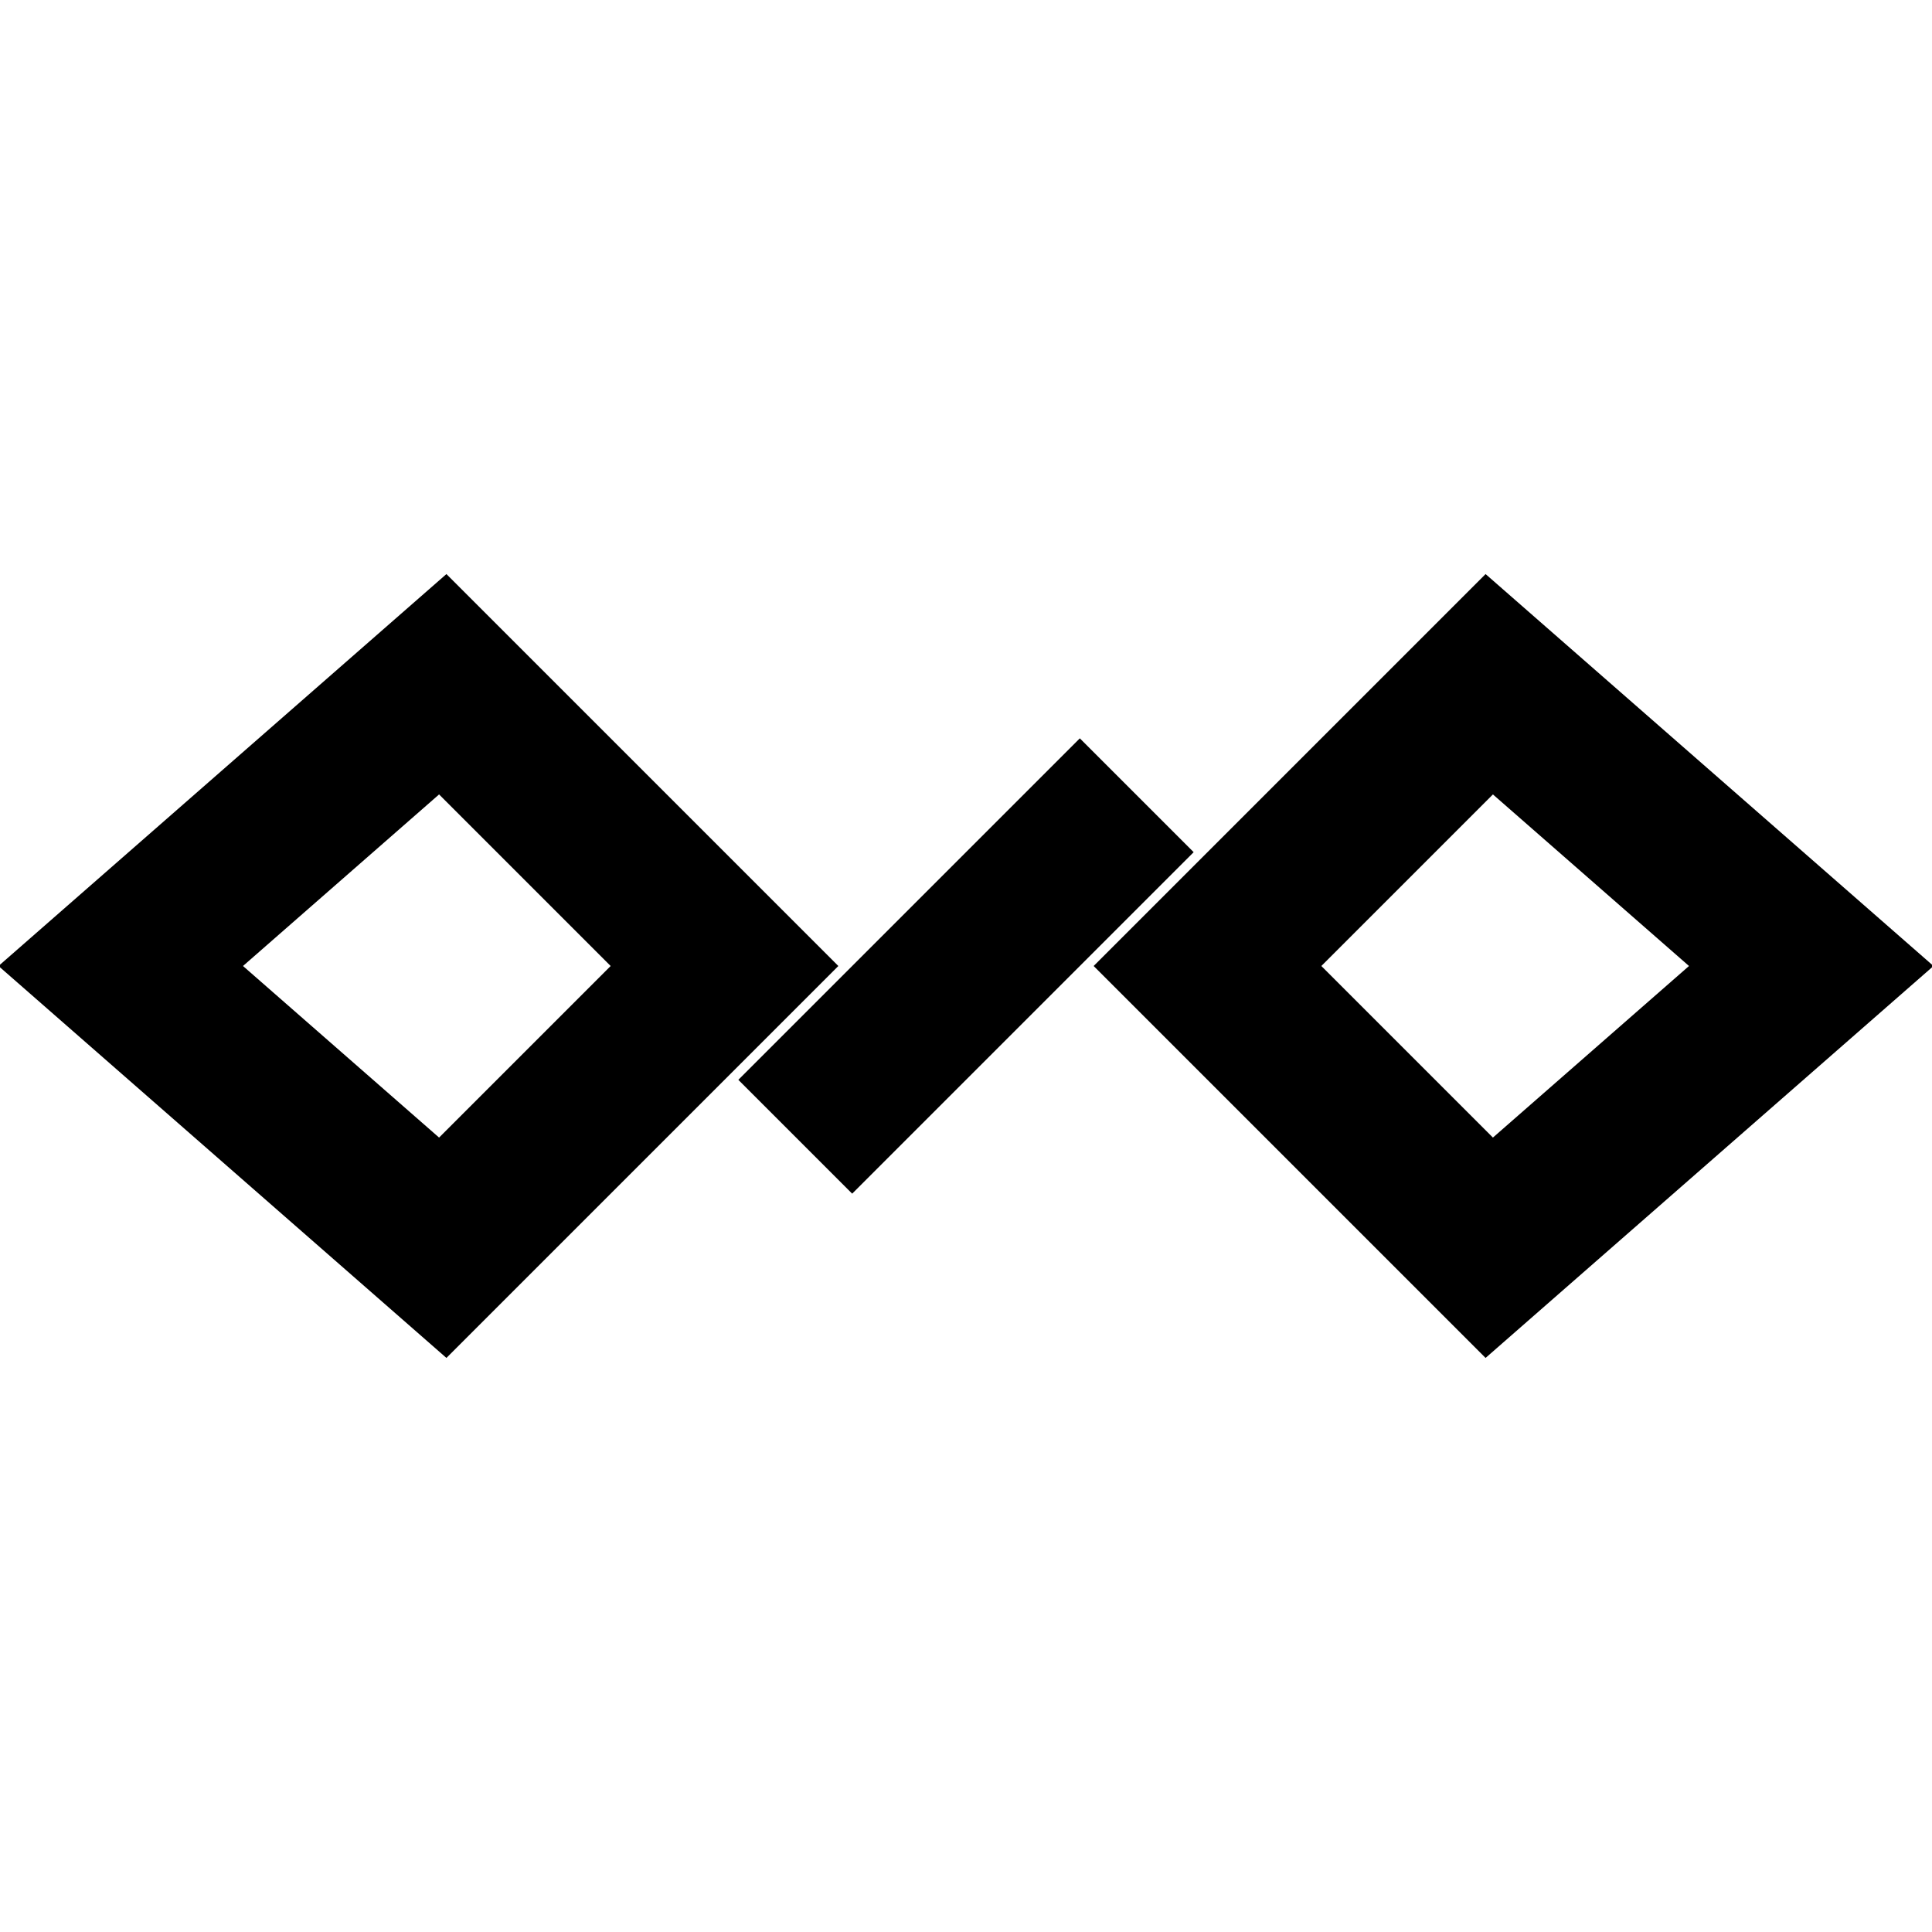
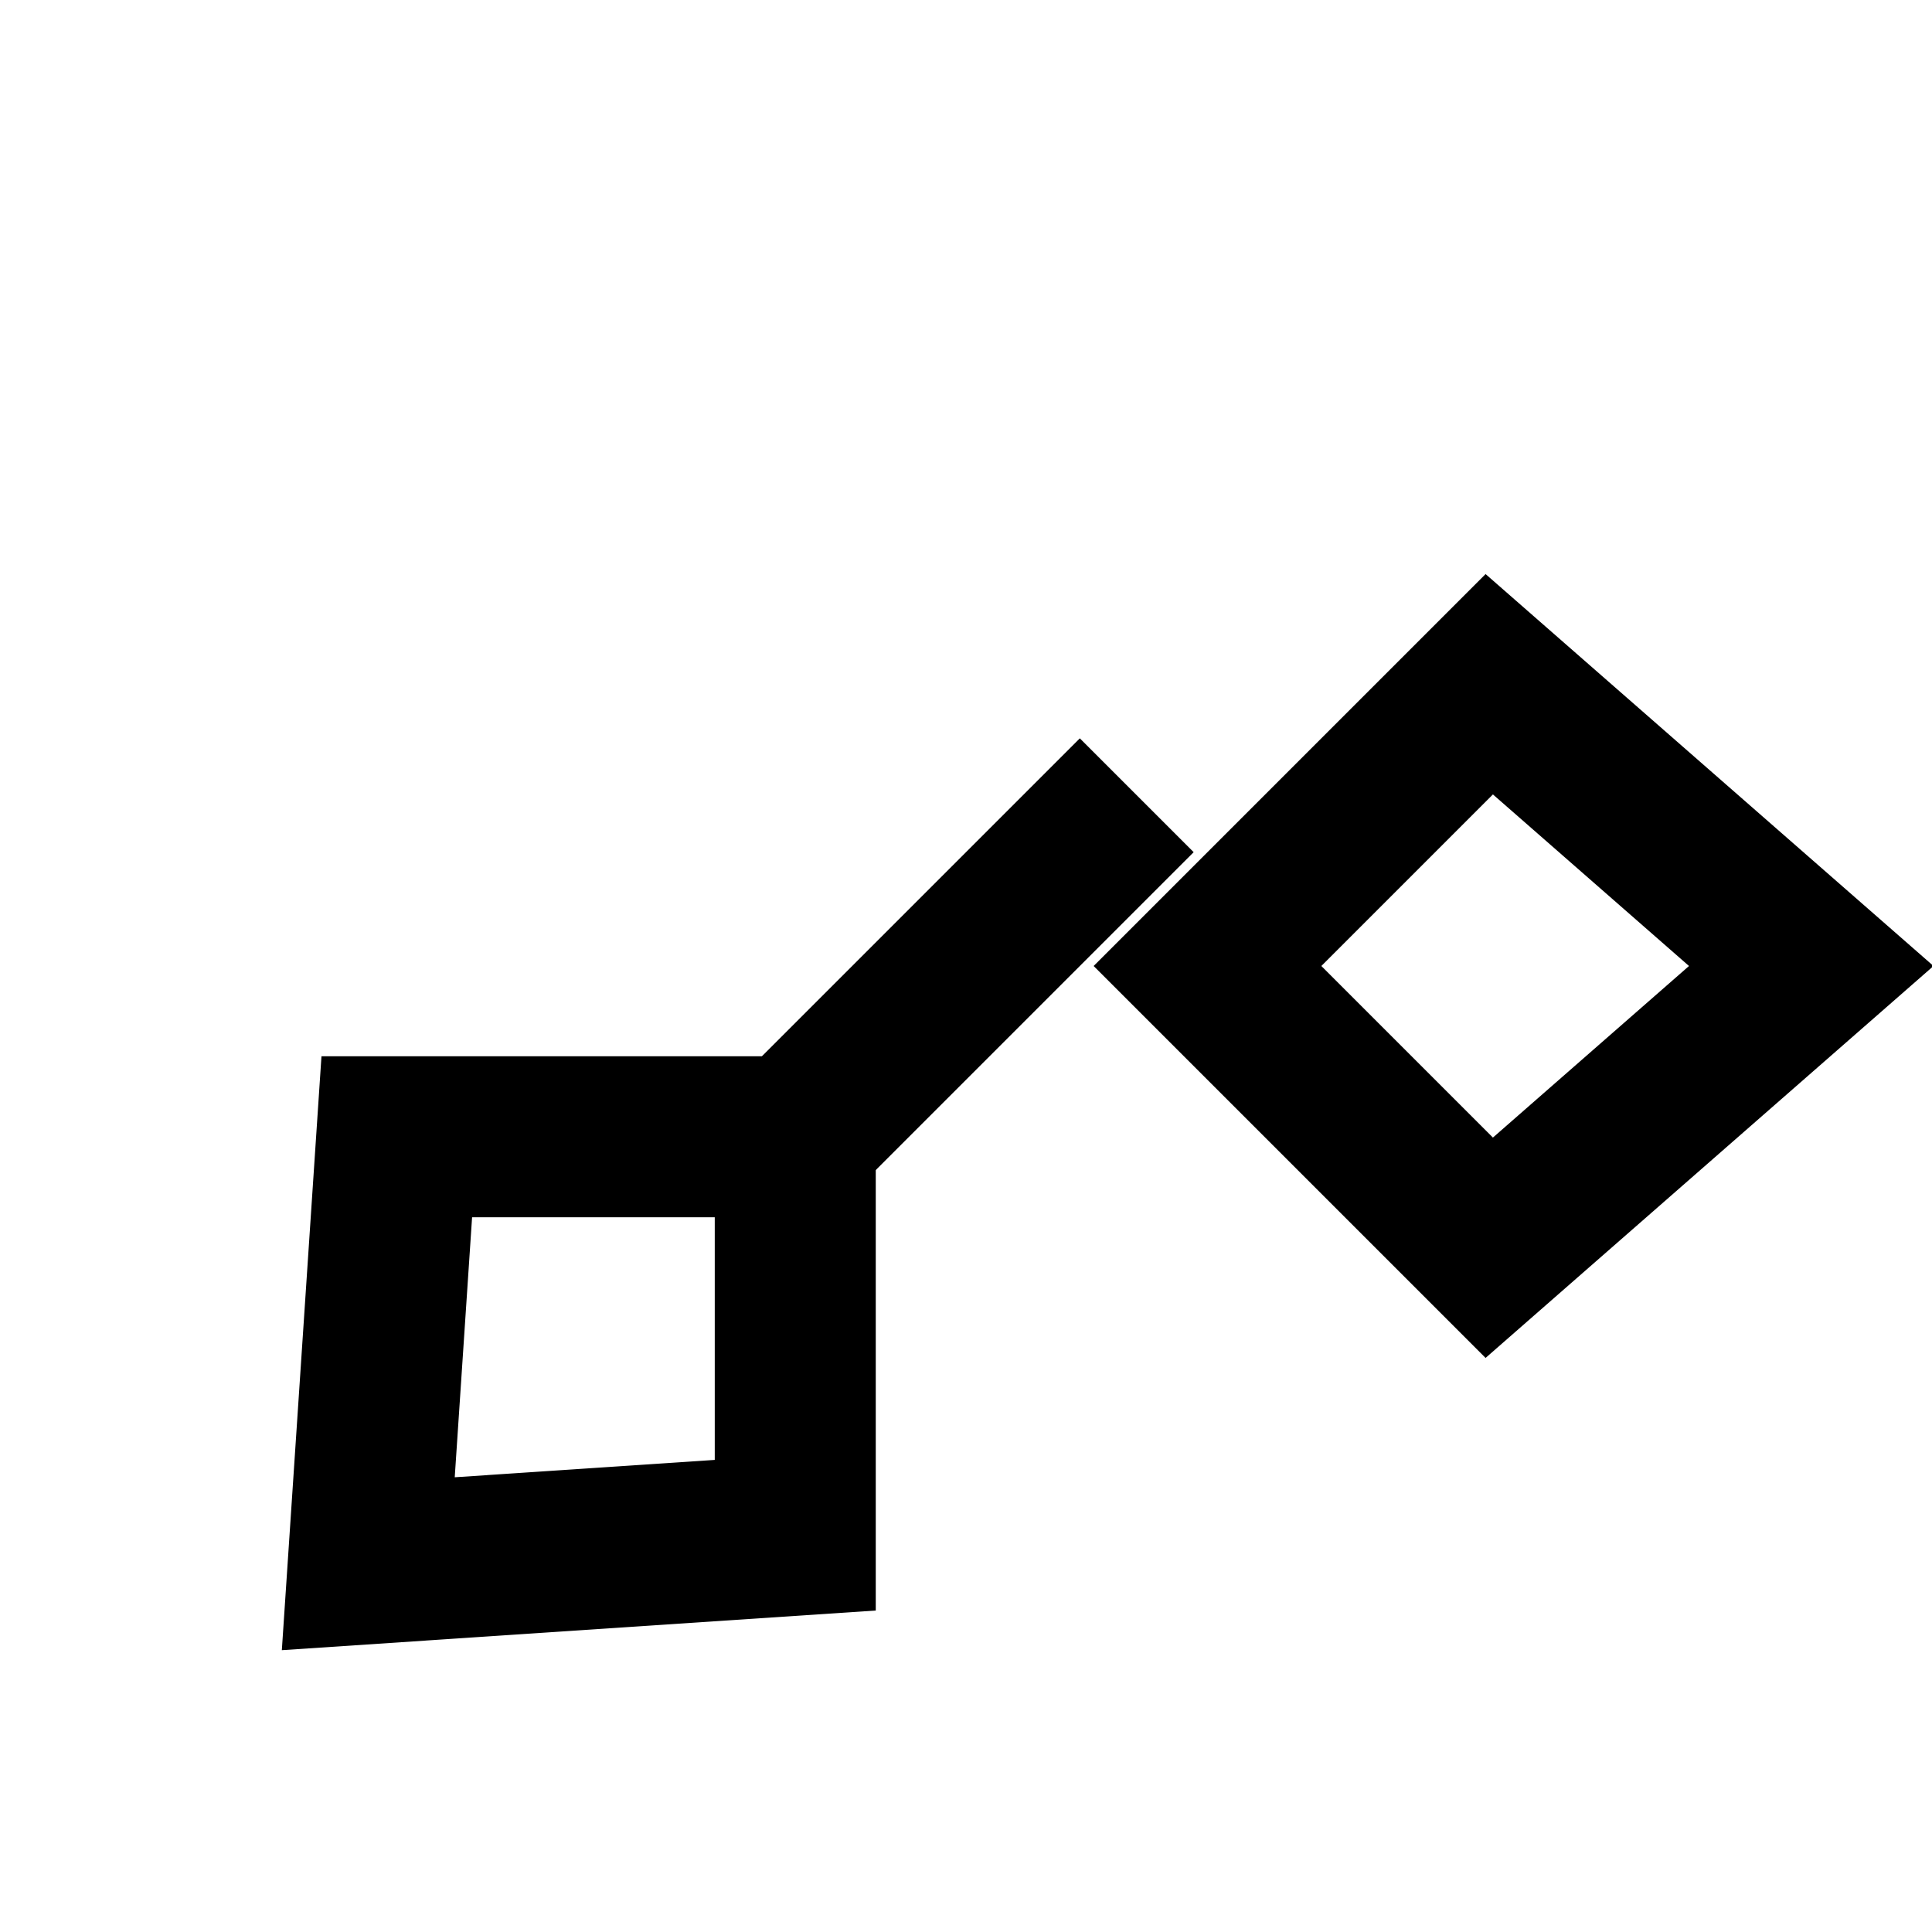
<svg xmlns="http://www.w3.org/2000/svg" width="24" height="24" viewBox="0 0 24 24" fill="none" stroke="currentColor" stroke-width="2" stroke-linecap="butt" stroke-linejoin="miter">
-   <path d="M1.5 12L5.5 8.5L9 12L5.5 15.5Z" />
+   <path d="M4.575 19.425 4.929 14.121H9.879V19.071L4.575 19.425Z" />
  <path d="M9.879 14.121L14.121 9.879" />
  <path d="M22.5 12L18.5 8.5L15 12L18.5 15.5Z" />
</svg>
